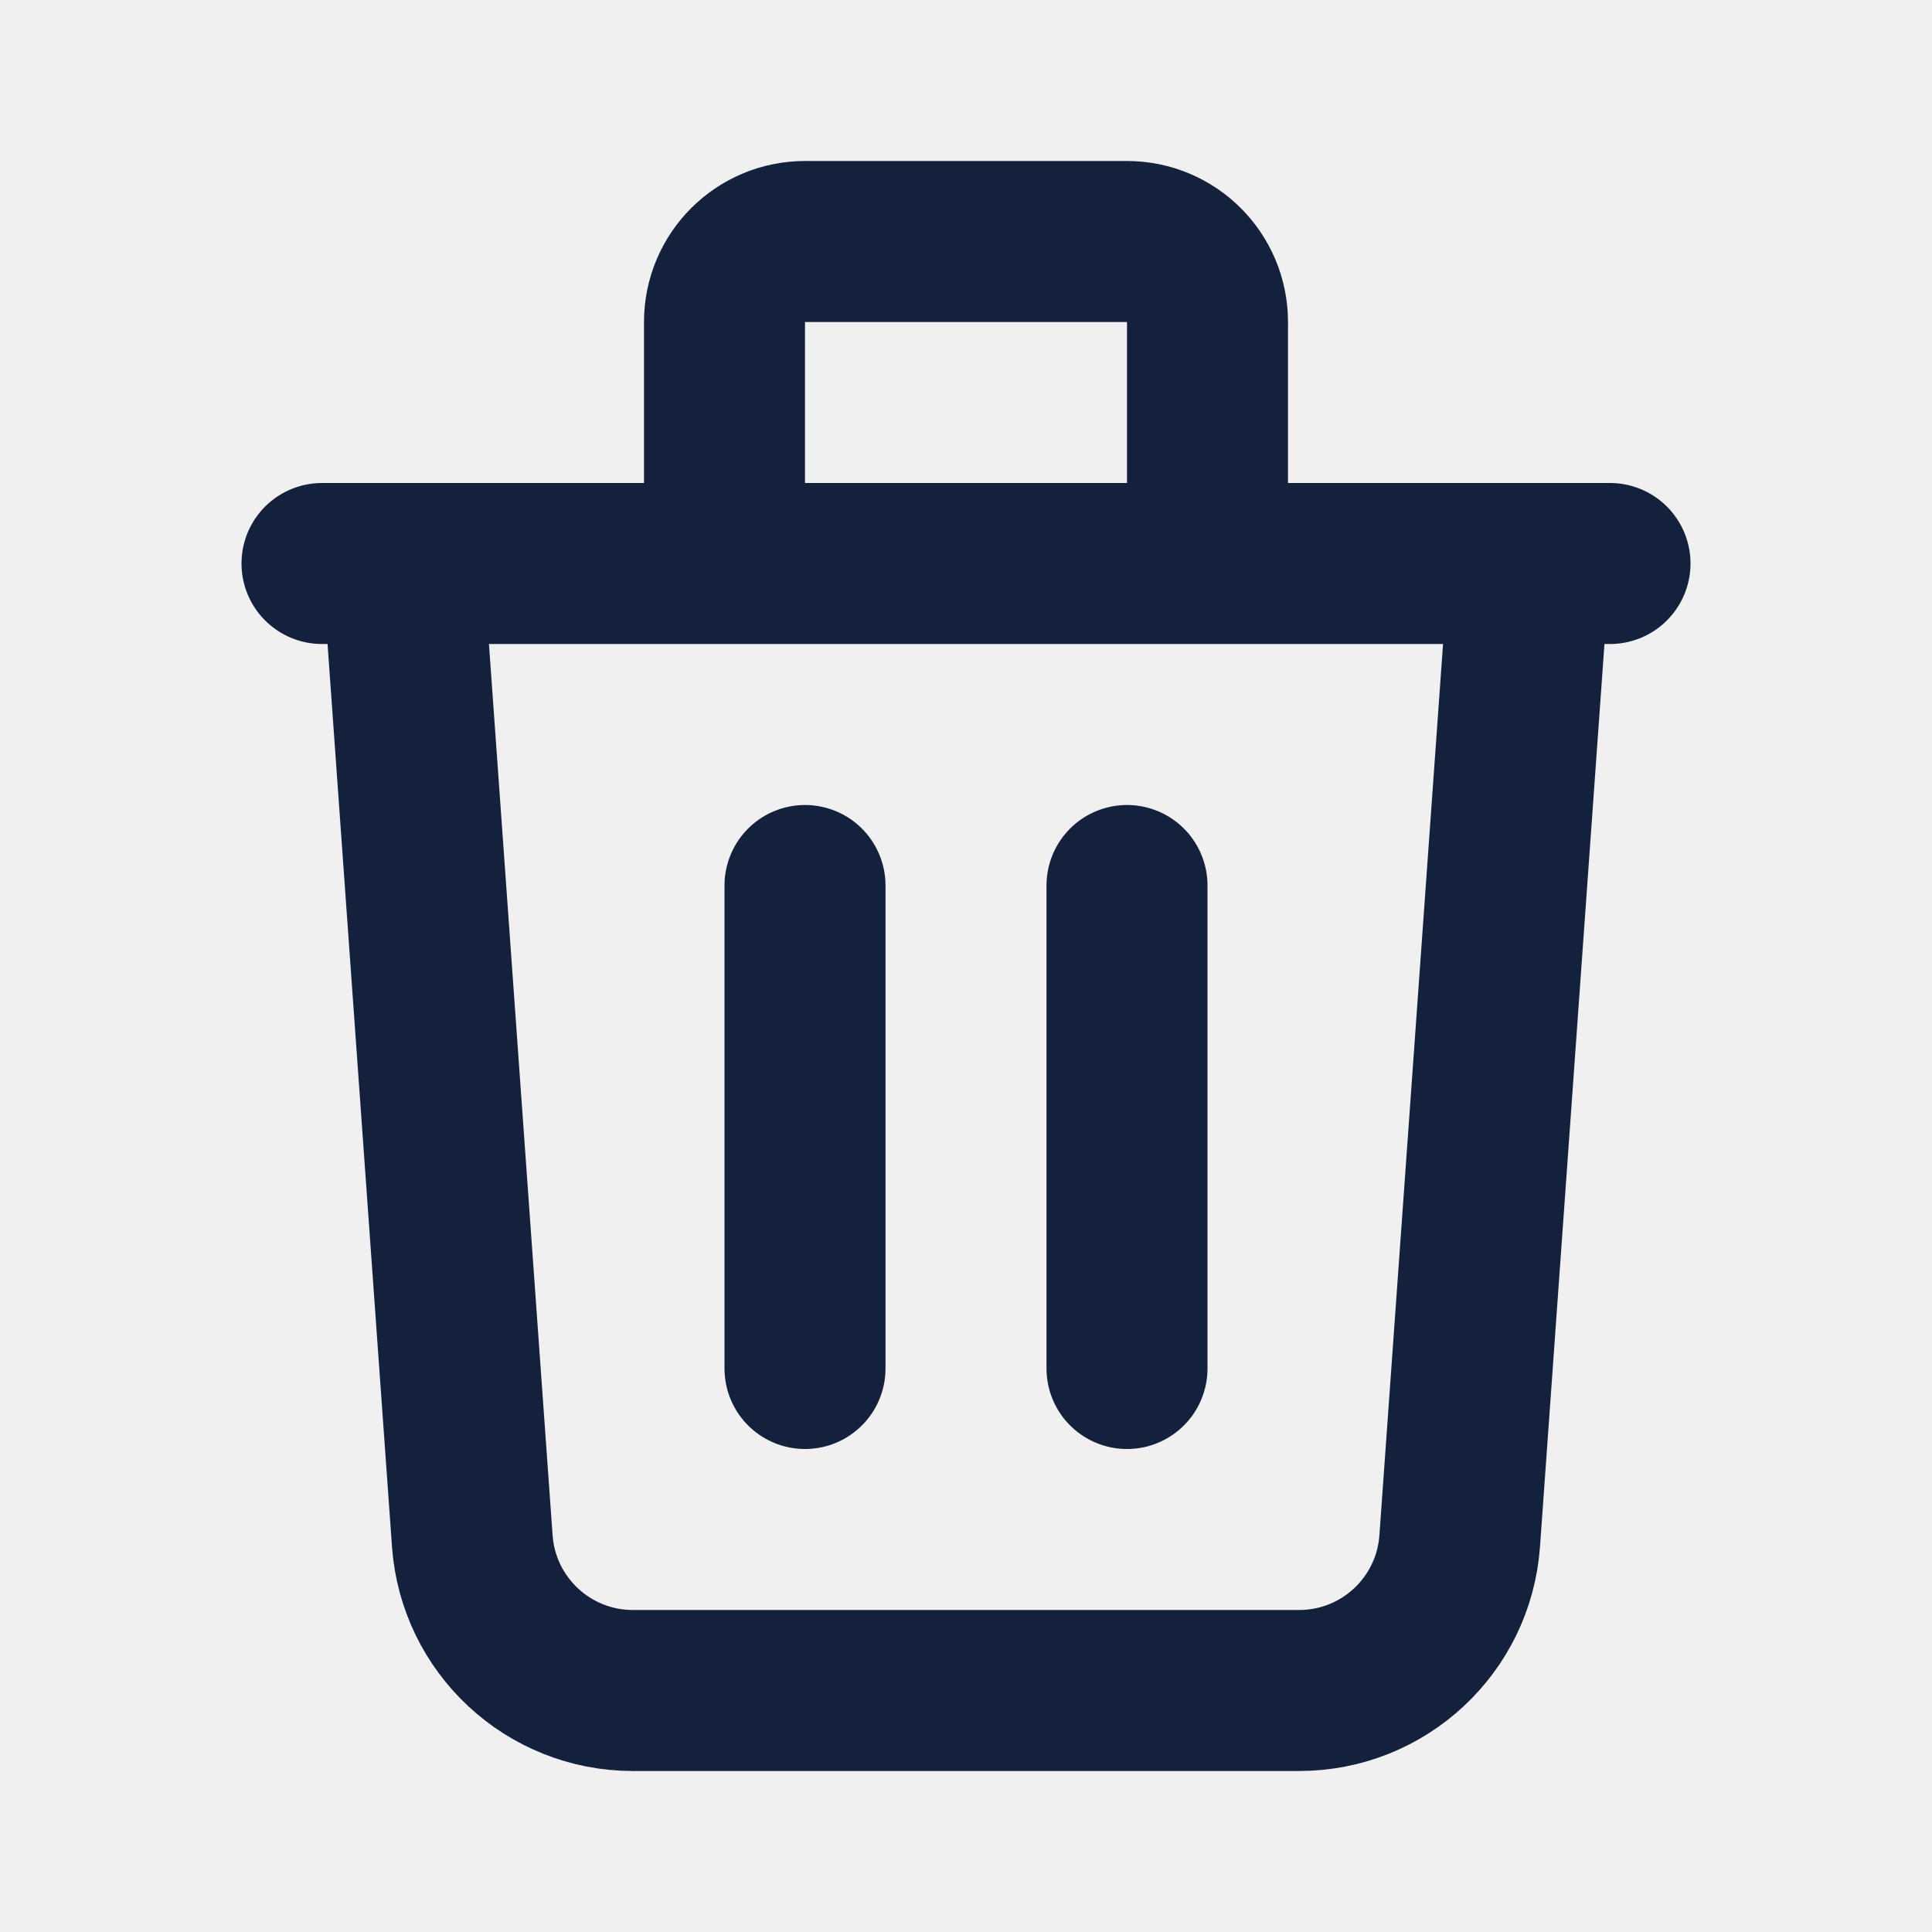
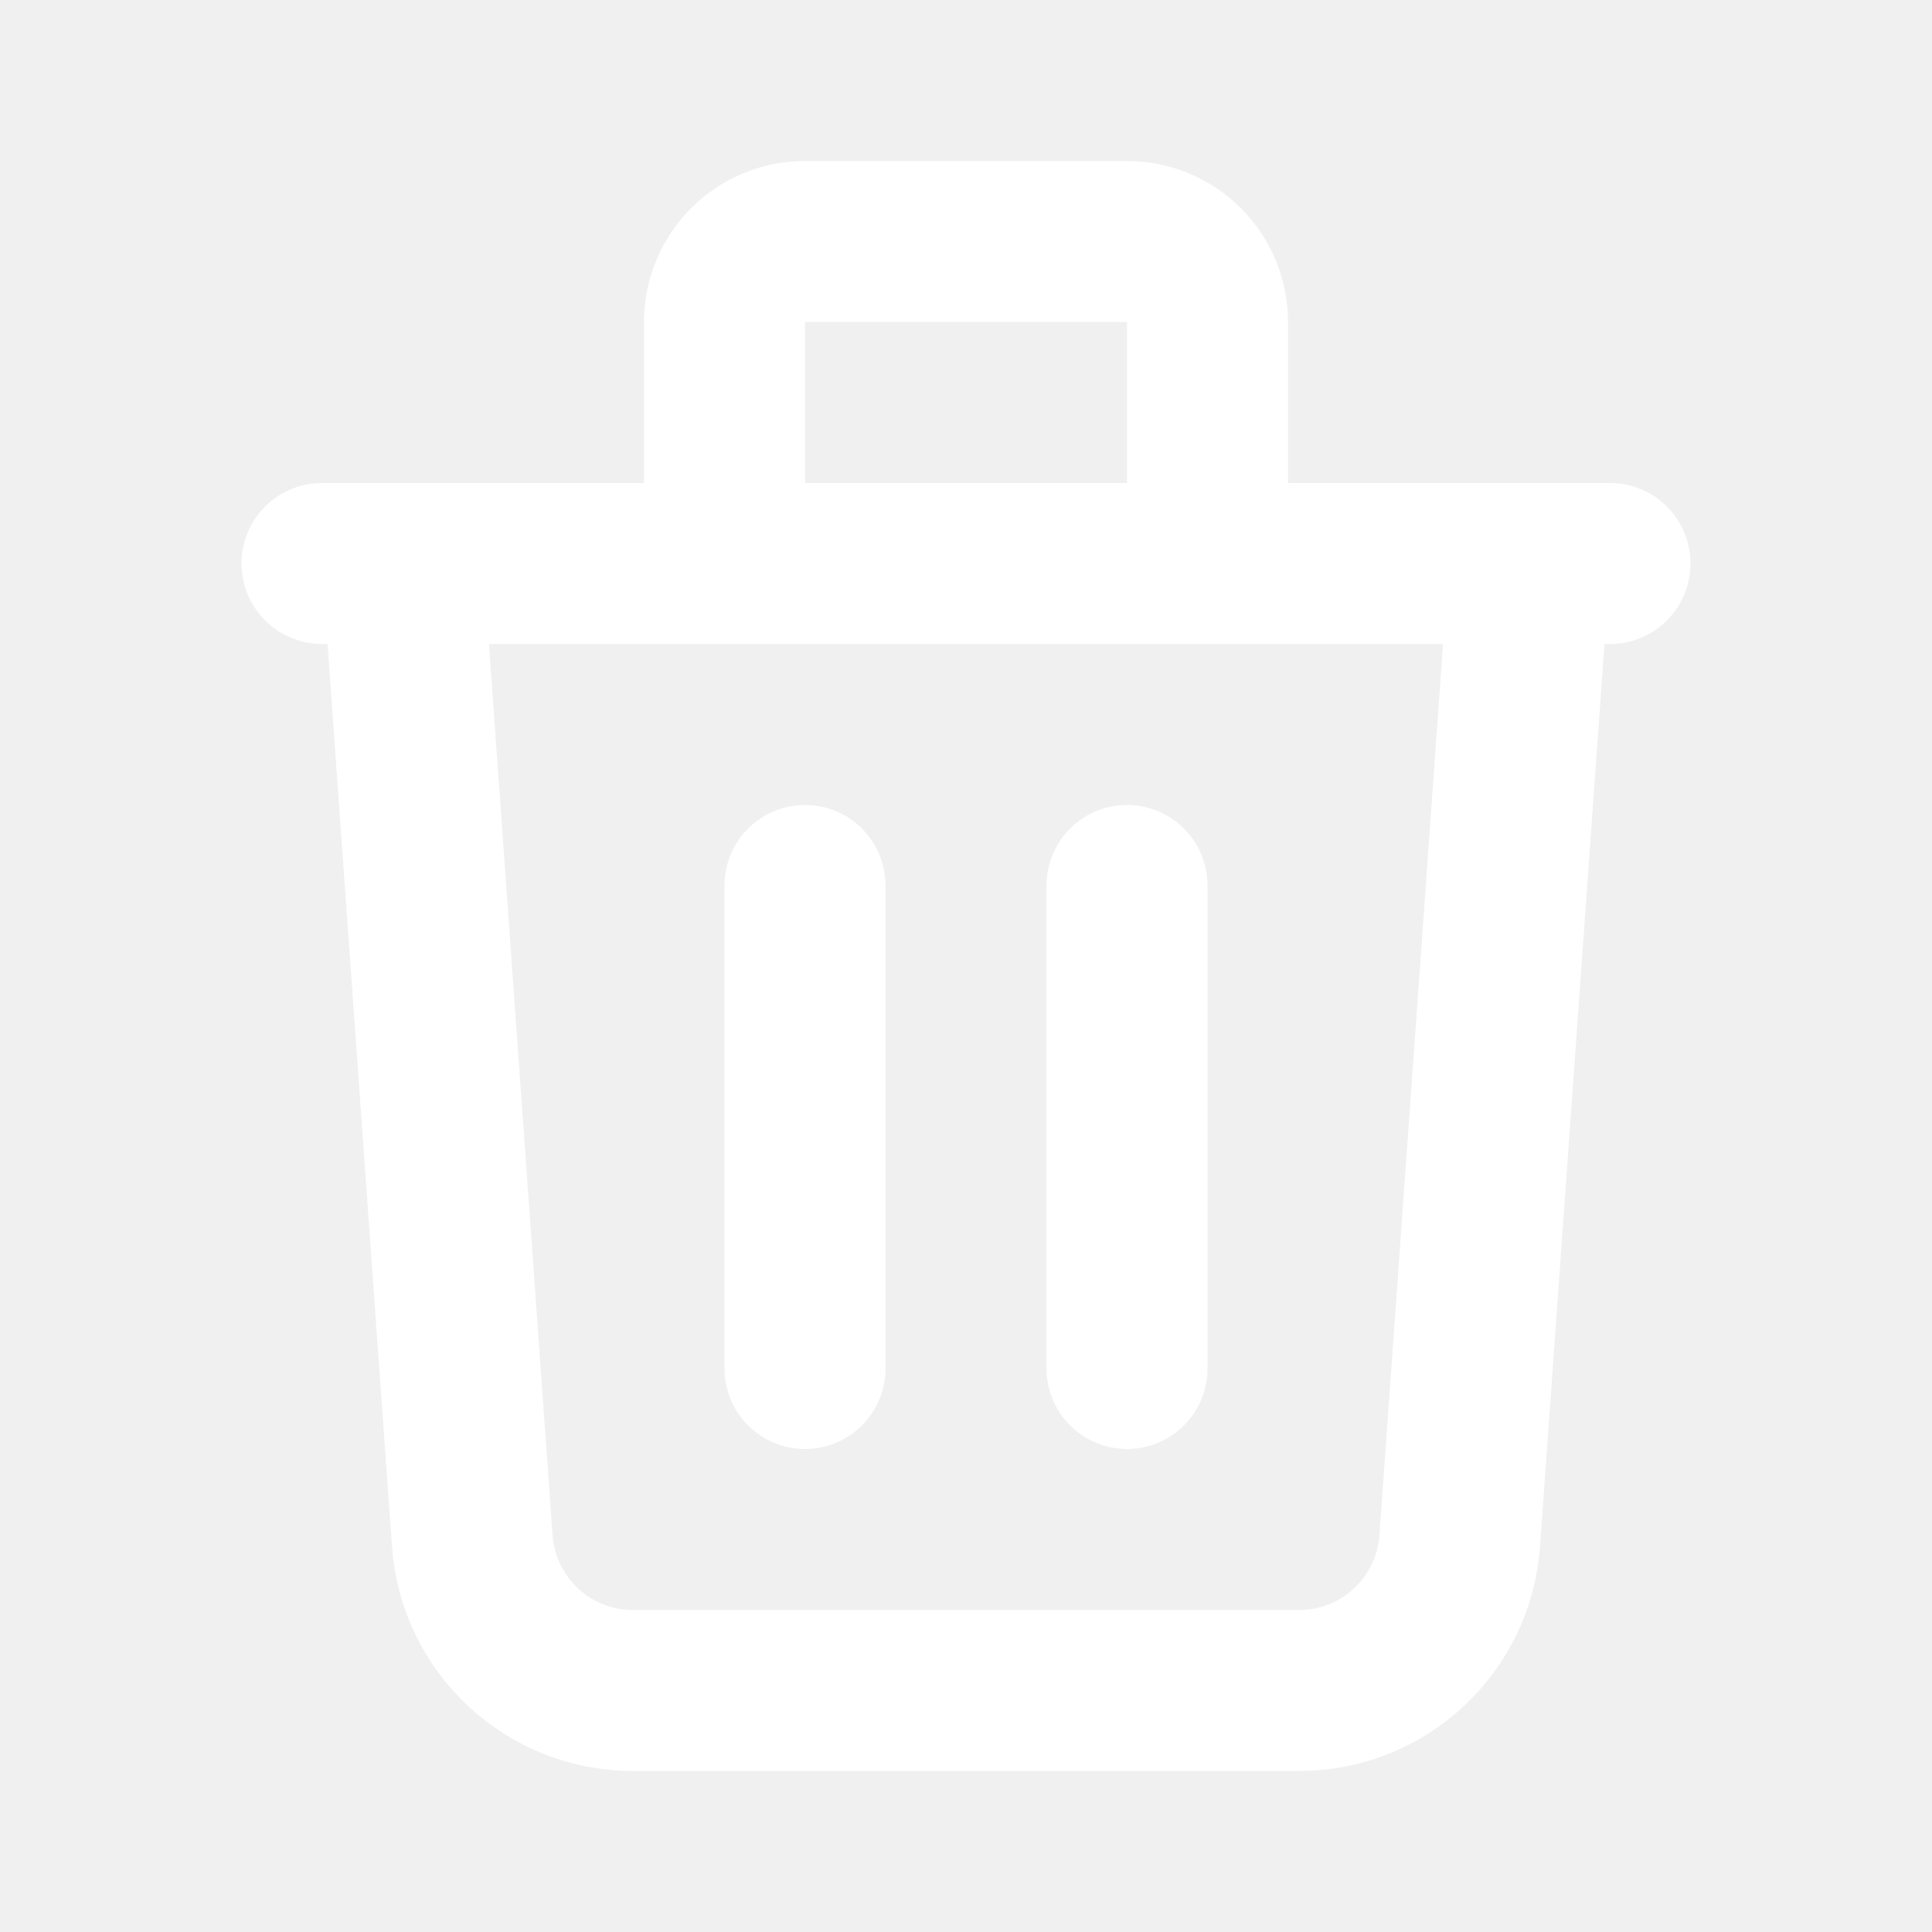
- <svg xmlns="http://www.w3.org/2000/svg" class="w-6 h-6" fill="none" stroke=" #14213d" viewBox="0 0 24 24">
+ <svg xmlns="http://www.w3.org/2000/svg" class="w-6 h-6" fill="none" stroke=" white" viewBox="0 0 24 24">
  <path stroke-linecap="round" stroke-linejoin="round" stroke-width="2" d="M19 7l-.867 12.142A2 2 0 0116.138 21H7.862a2 2 0 01-1.995-1.858L5 7m5 4v6m4-6v6m1-10V4a1 1 0 00-1-1h-4a1 1 0 00-1 1v3M4 7h16" />
</svg>
